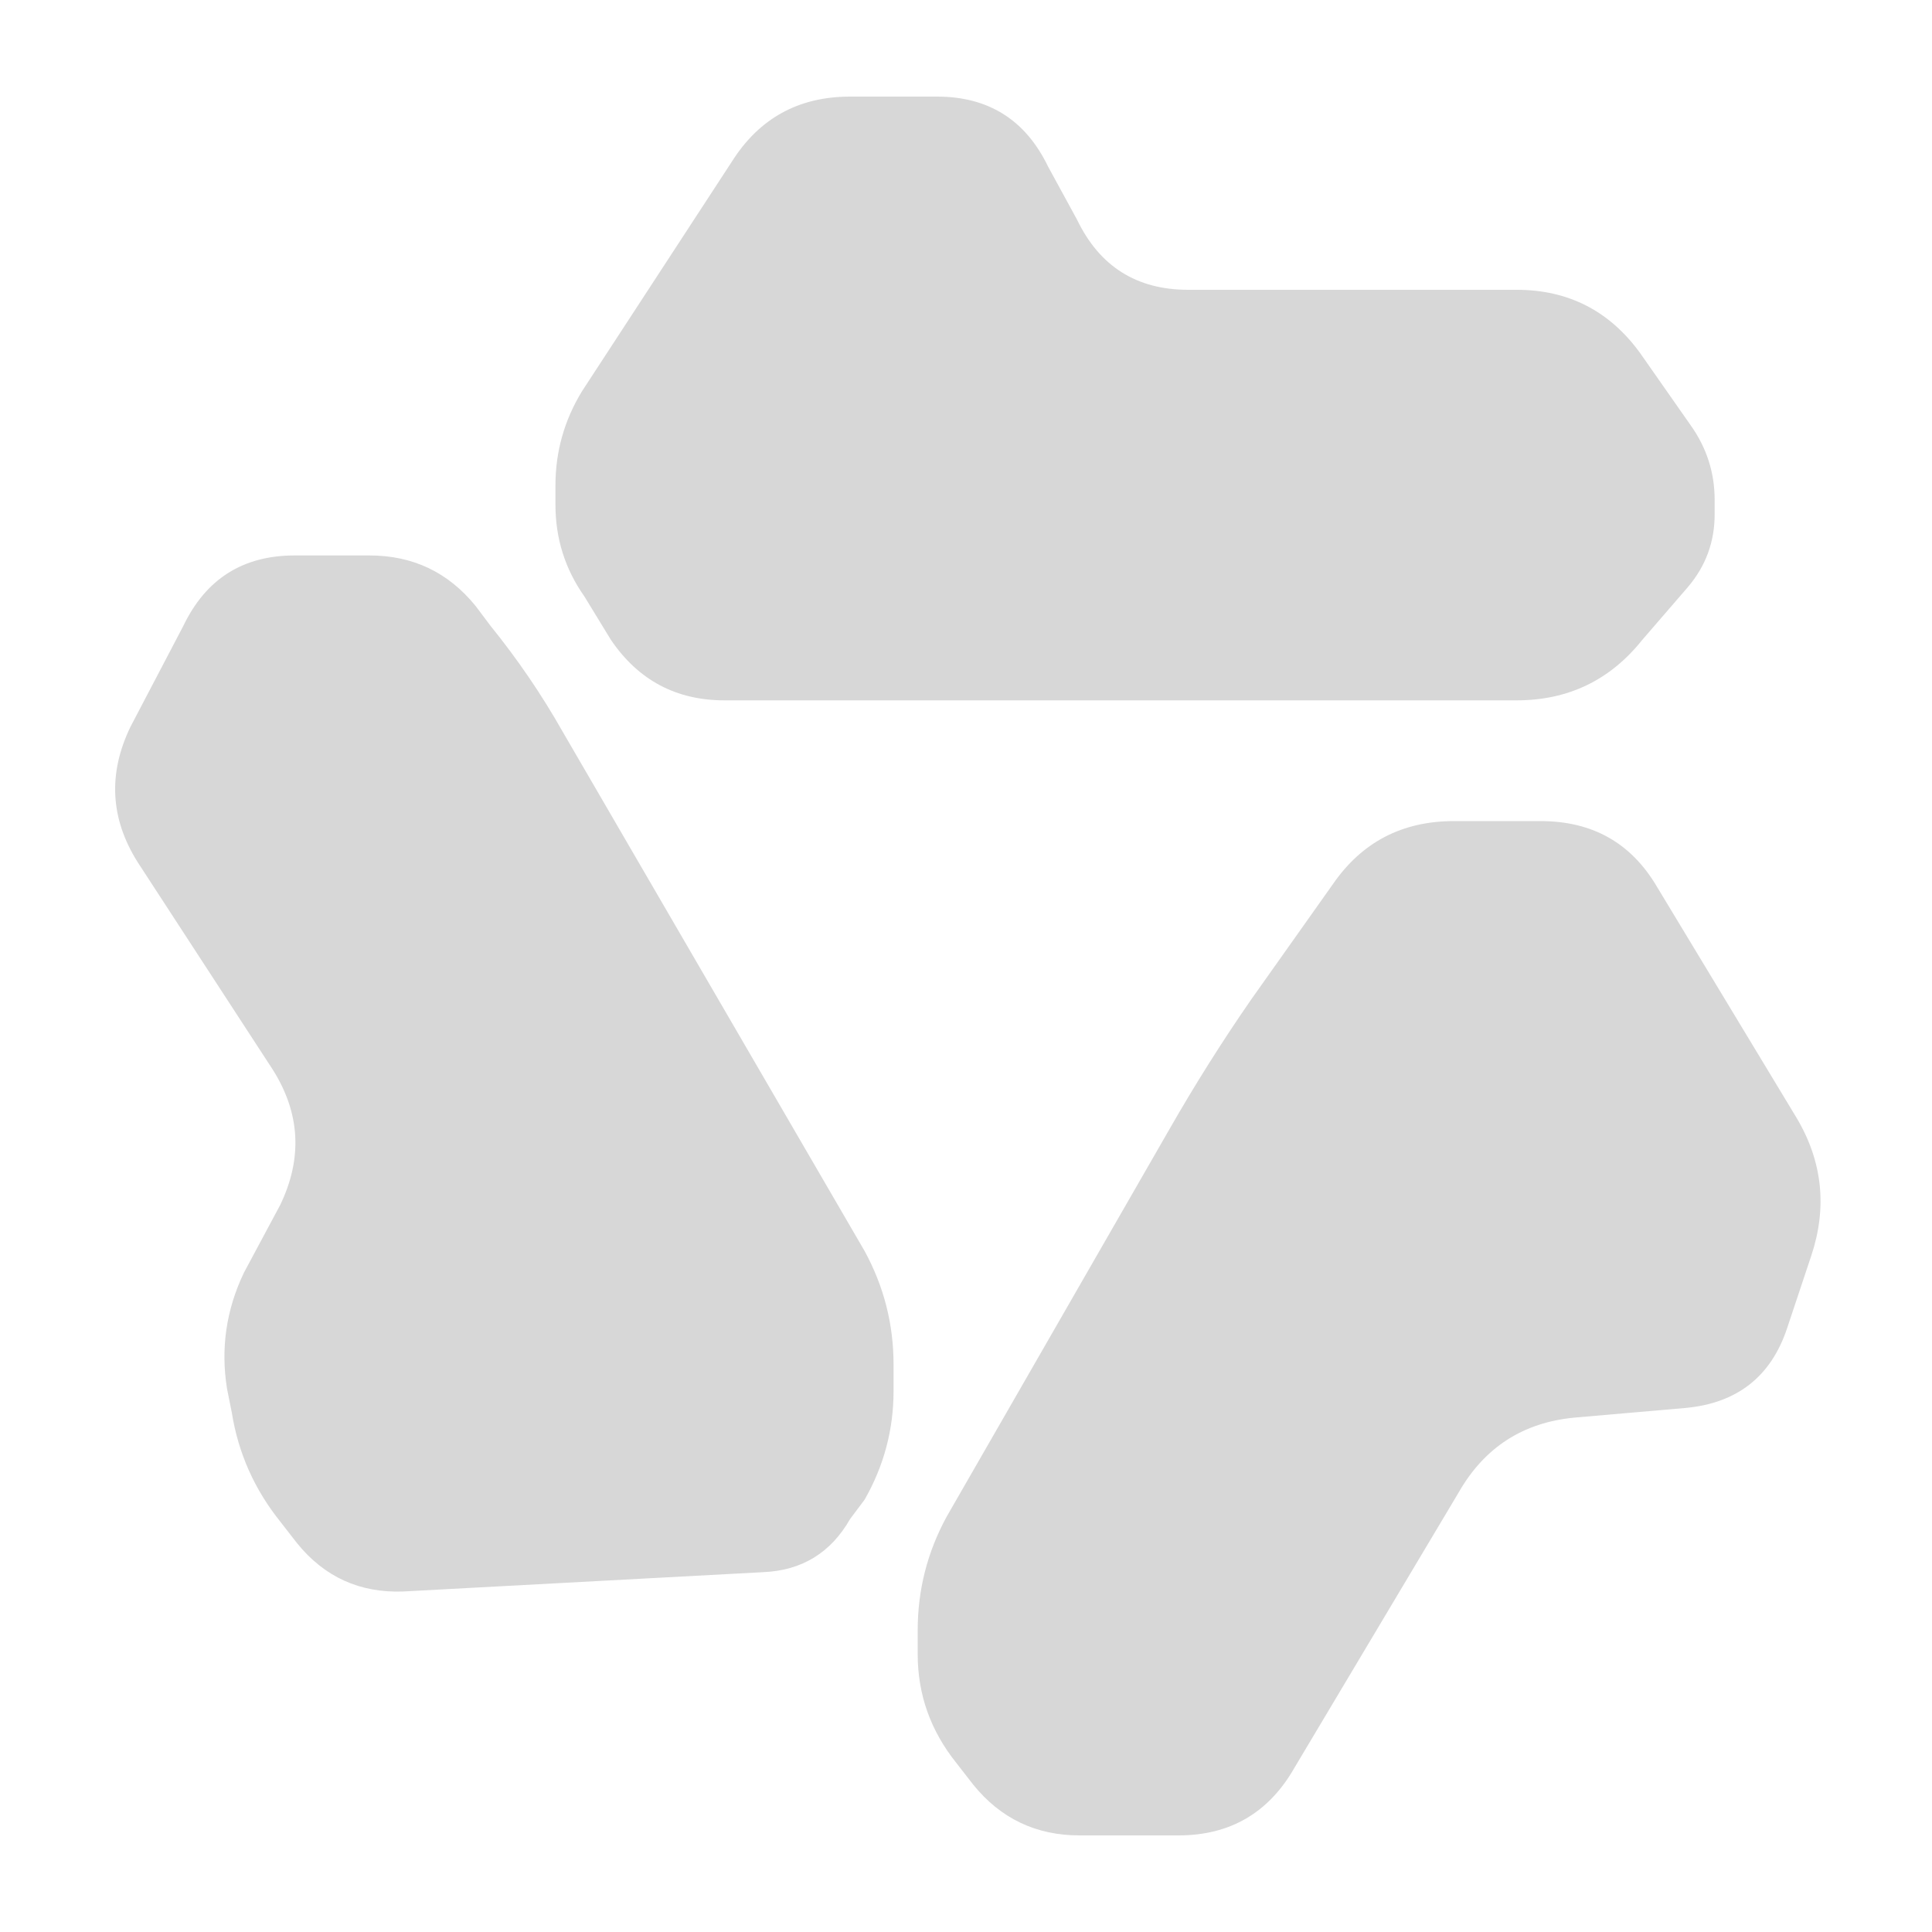
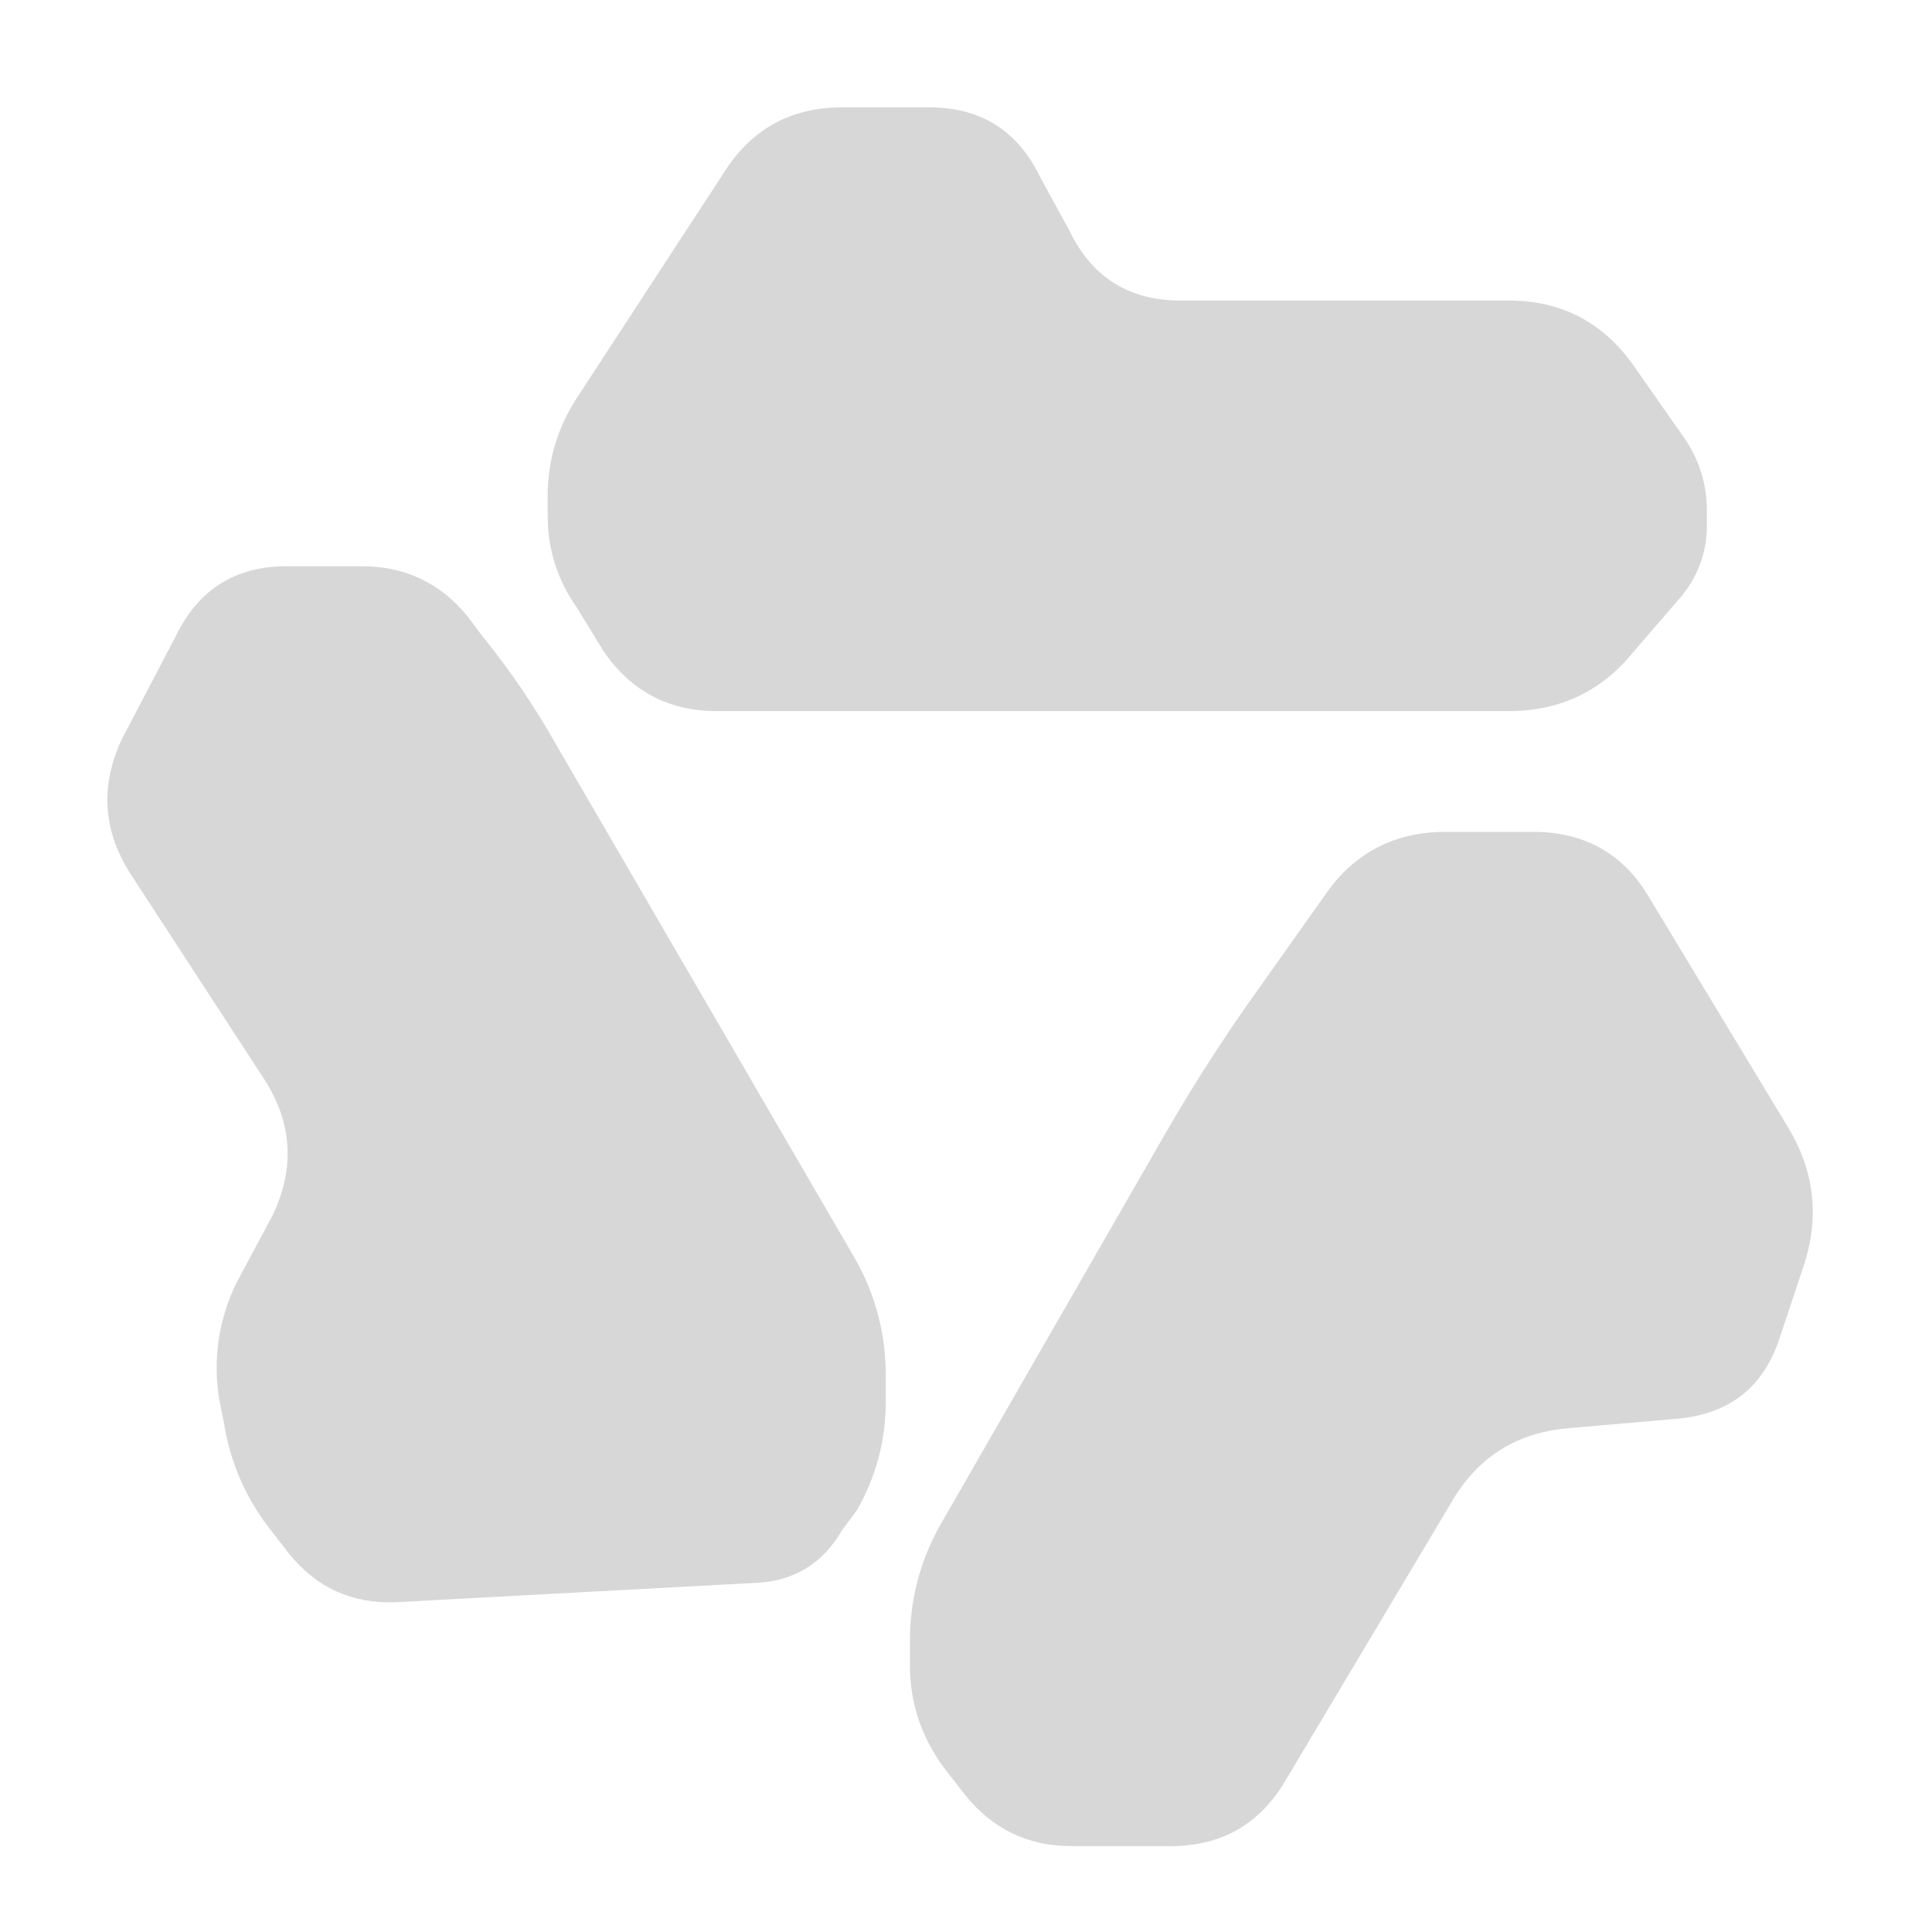
<svg xmlns="http://www.w3.org/2000/svg" width="36px" height="36px" viewBox="0 0 36 36" version="1.1">
-   <g id="export/service/Qwen-dark" stroke="none" stroke-width="1" fill="none" fill-rule="evenodd">
-     <g id="Qwen" transform="scale(0.45)" fill="#D7D7D7" fill-rule="nonzero">
-       <path d="M35.2 62.9Q34 65 31.6 65.1L16.7 65.9Q14 66 12.3 63.9L11.6 63.0Q10 61 9.6 58.5L9.4 57.5Q9 55 10.1 52.7L11.6 49.9Q13 47 11.3 44.3L5.7 35.7Q4 33 5.4 30.1L7.6 25.9Q9 23 12.2 23.0L15.3 23.0Q18 23 19.7 25.1L20.3 25.9Q22 28 23.3 30.3L35.8 51.8Q37 54 37.0 56.5L37.0 57.6Q37 60 35.8 62.1ZM71.0 21.3Q71 23 69.9 24.3L68.0 26.5Q66 29 62.8 29.0L30.0 29.0Q27 29 25.3 26.5L24.2 24.7Q23 23 23.0 20.9L23.0 20.1Q23 18 24.1 16.2L30.3 6.7Q32 4 35.2 4.0L38.8 4.0Q42 4 43.4 6.9L44.6 9.1Q46 12 49.2 12.0L62.8 12.0Q66 12 67.9 14.6L70.0 17.6Q71 19 71.0 20.7ZM44.7 76.0Q42 76 40.3 73.9L39.6 73.0Q38 71 38.0 68.5L38.0 67.5Q38 65 39.2 62.8L48.4 46.8Q50 44 51.8 41.4L55.2 36.6Q57 34 60.2 34.0L63.8 34.0Q67 34 68.6 36.7L74.4 46.3Q76 49 75.0 52.0L74.0 55.0Q73 58 69.8 58.3L65.2 58.7Q62 59 60.4 61.8L53.6 73.2Q52 76 48.8 76.0Z" />
+   <g id="export/service/Qwen-dark" stroke="none" fill="none" fill-rule="nonzero">
+     <g id="Qwen" fill="#D7D7D7">
+       <path d="M15.695,28.505 C15.335,29.135 14.795,29.465 14.075,29.495 L7.37,29.855 C6.56,29.885 5.9,29.585 5.39,28.955 L5.075,28.55 C4.595,27.95 4.295,27.275 4.175,26.525 L4.085,26.075 C3.965,25.325 4.07,24.605 4.4,23.915 L5.075,22.655 C5.495,21.785 5.45,20.945 4.94,20.135 L2.42,16.265 C1.91,15.455 1.865,14.615 2.285,13.745 L3.275,11.855 C3.695,10.985 4.385,10.55 5.345,10.55 L6.74,10.55 C7.55,10.55 8.21,10.865 8.72,11.495 L8.99,11.855 C9.5,12.485 9.95,13.145 10.34,13.835 L15.965,23.51 C16.325,24.17 16.505,24.875 16.505,25.625 L16.505,26.12 C16.505,26.84 16.325,27.515 15.965,28.145 L15.695,28.505 Z M31.805,9.785 C31.805,10.295 31.64,10.745 31.31,11.135 L30.455,12.125 C29.855,12.875 29.075,13.25 28.115,13.25 L13.355,13.25 C12.455,13.25 11.75,12.875 11.24,12.125 L10.745,11.315 C10.385,10.805 10.205,10.235 10.205,9.605 L10.205,9.245 C10.205,8.615 10.37,8.03 10.7,7.49 L13.49,3.215 C14,2.405 14.735,2 15.695,2 L17.315,2 C18.275,2 18.965,2.435 19.385,3.305 L19.925,4.295 C20.345,5.165 21.035,5.6 21.995,5.6 L28.115,5.6 C29.075,5.6 29.84,5.99 30.41,6.77 L31.355,8.12 C31.655,8.54 31.805,9.005 31.805,9.515 L31.805,9.785 Z M19.97,34.4 C19.16,34.4 18.5,34.085 17.99,33.455 L17.675,33.05 C17.195,32.45 16.955,31.775 16.955,31.025 L16.955,30.575 C16.955,29.825 17.135,29.12 17.495,28.46 L21.635,21.26 C22.115,20.42 22.625,19.61 23.165,18.83 L24.695,16.67 C25.235,15.89 25.985,15.5 26.945,15.5 L28.565,15.5 C29.525,15.5 30.245,15.905 30.725,16.715 L33.335,21.035 C33.815,21.845 33.905,22.7 33.605,23.6 L33.155,24.95 C32.855,25.85 32.225,26.345 31.265,26.435 L29.195,26.615 C28.235,26.705 27.515,27.17 27.035,28.01 L23.975,33.14 C23.495,33.98 22.775,34.4 21.815,34.4 L19.97,34.4 Z" id="Shape" />
    </g>
  </g>
</svg>
